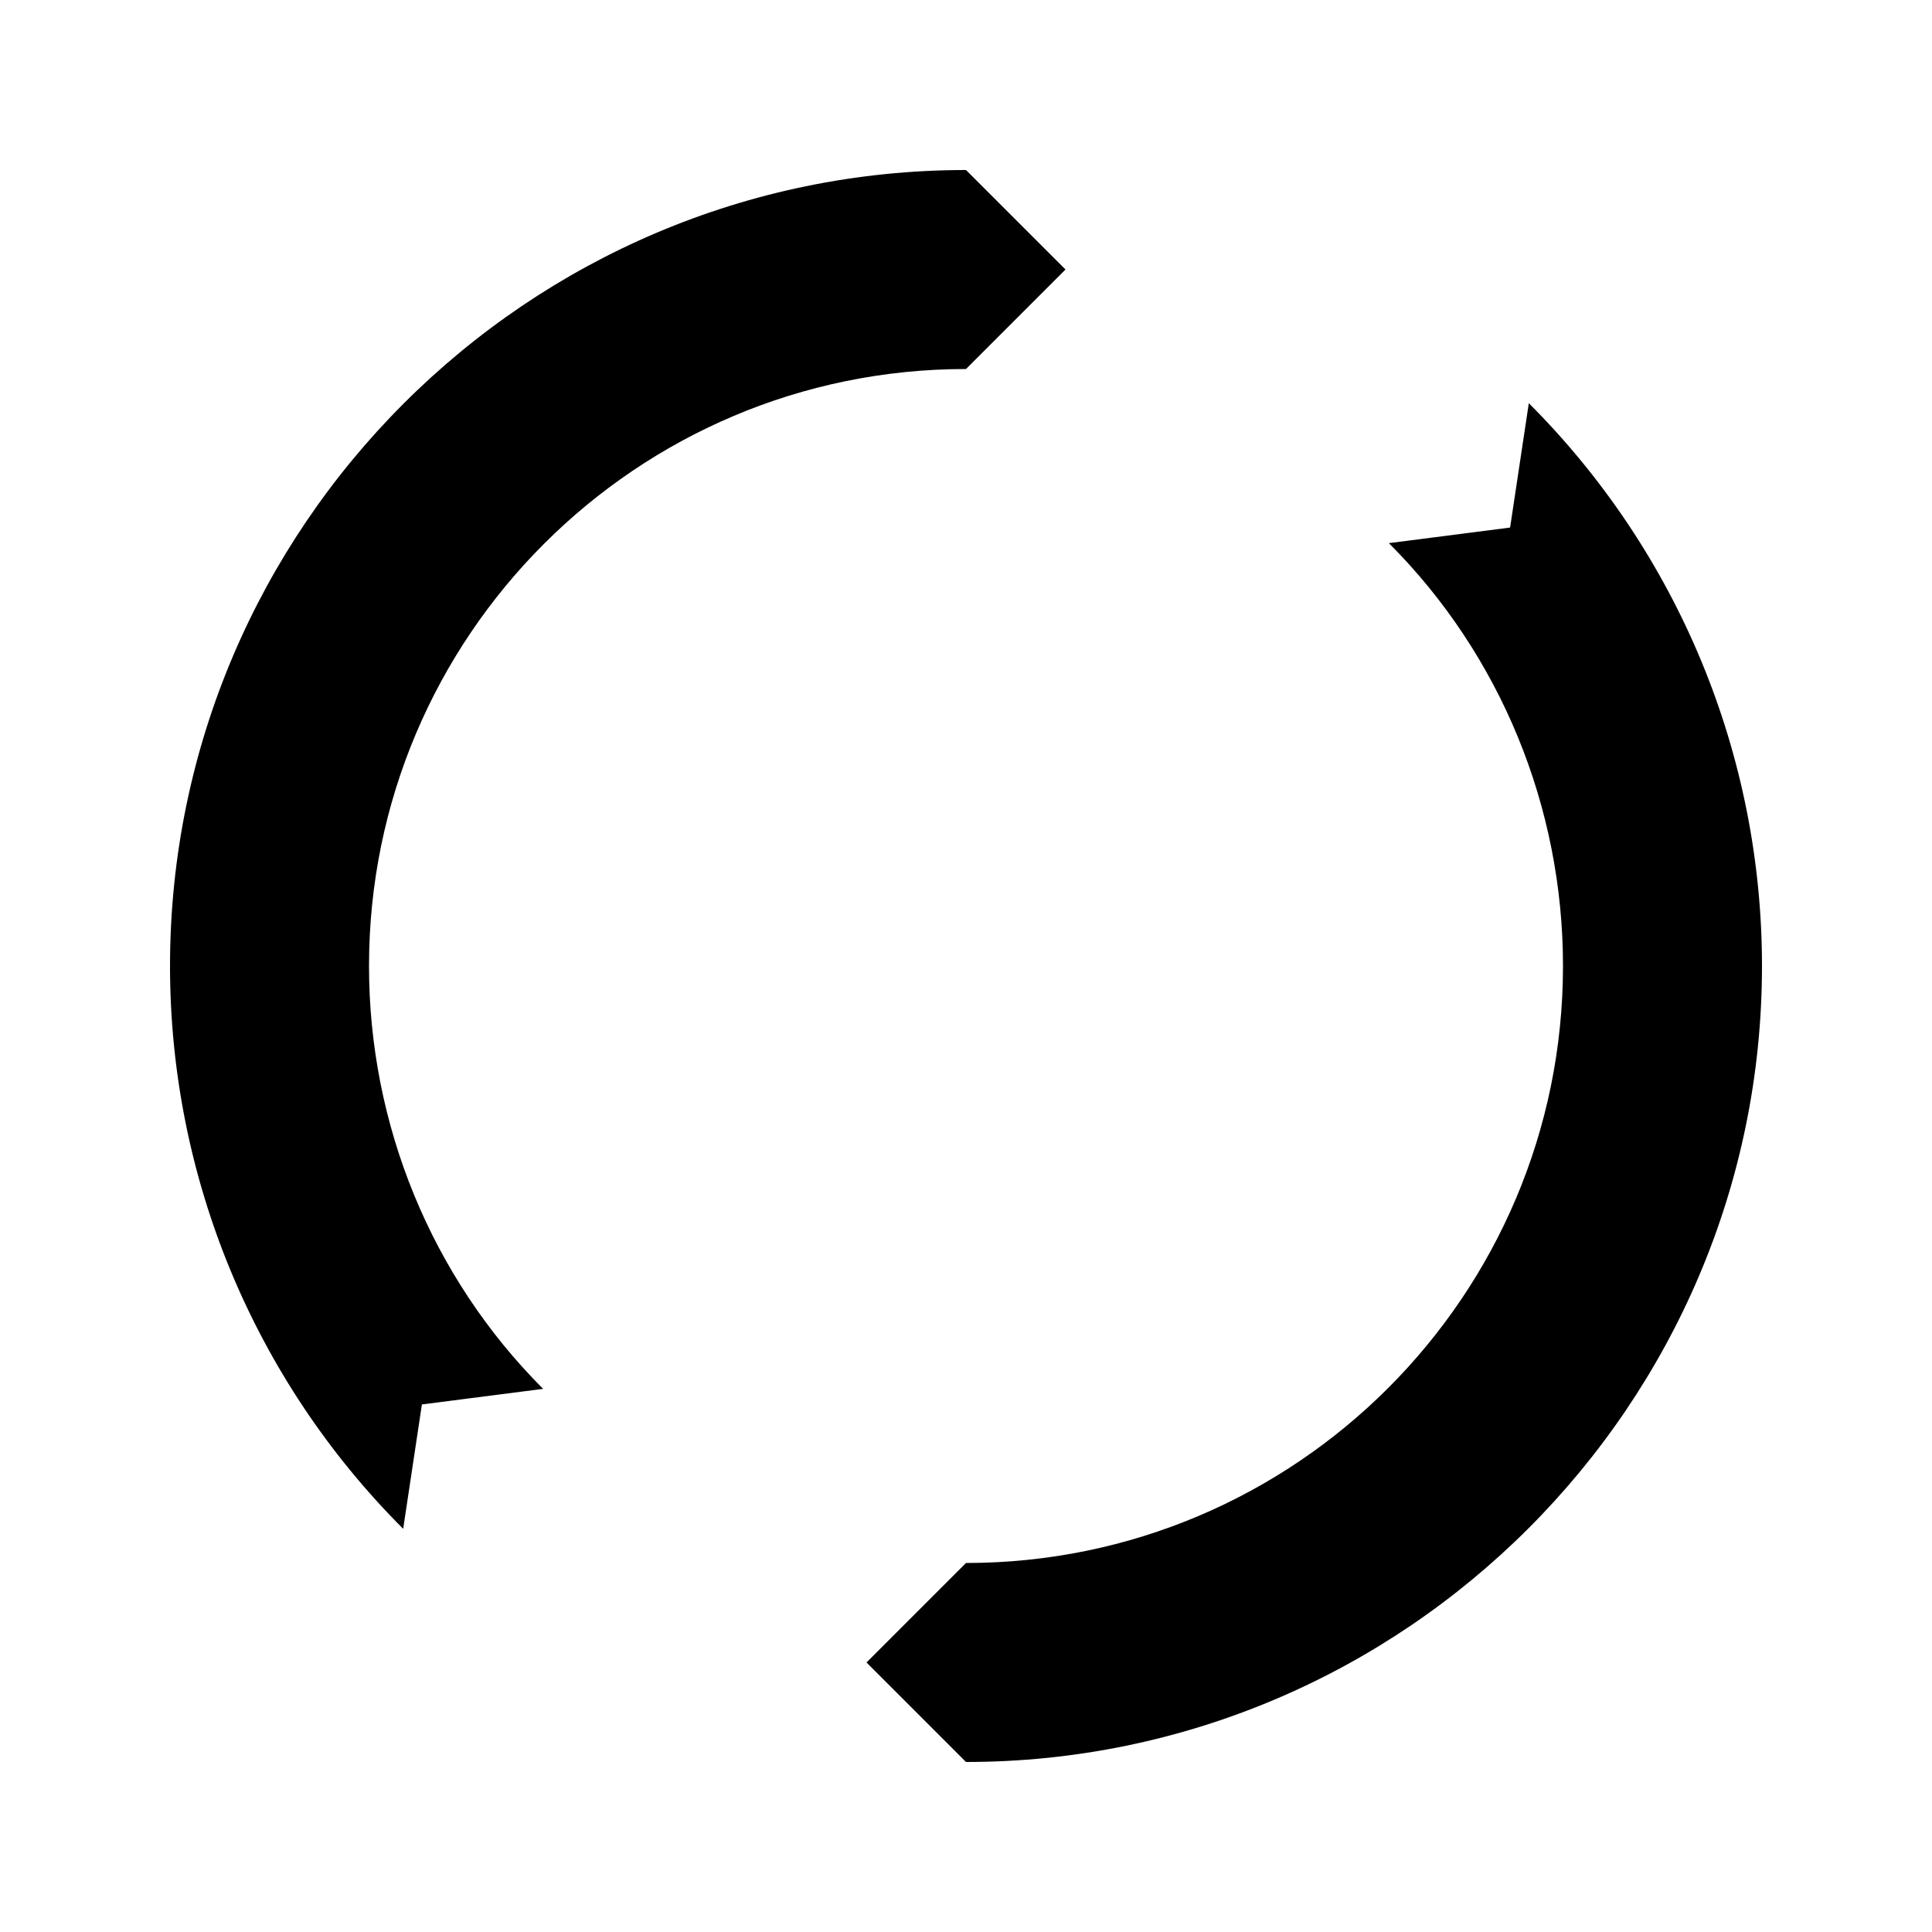
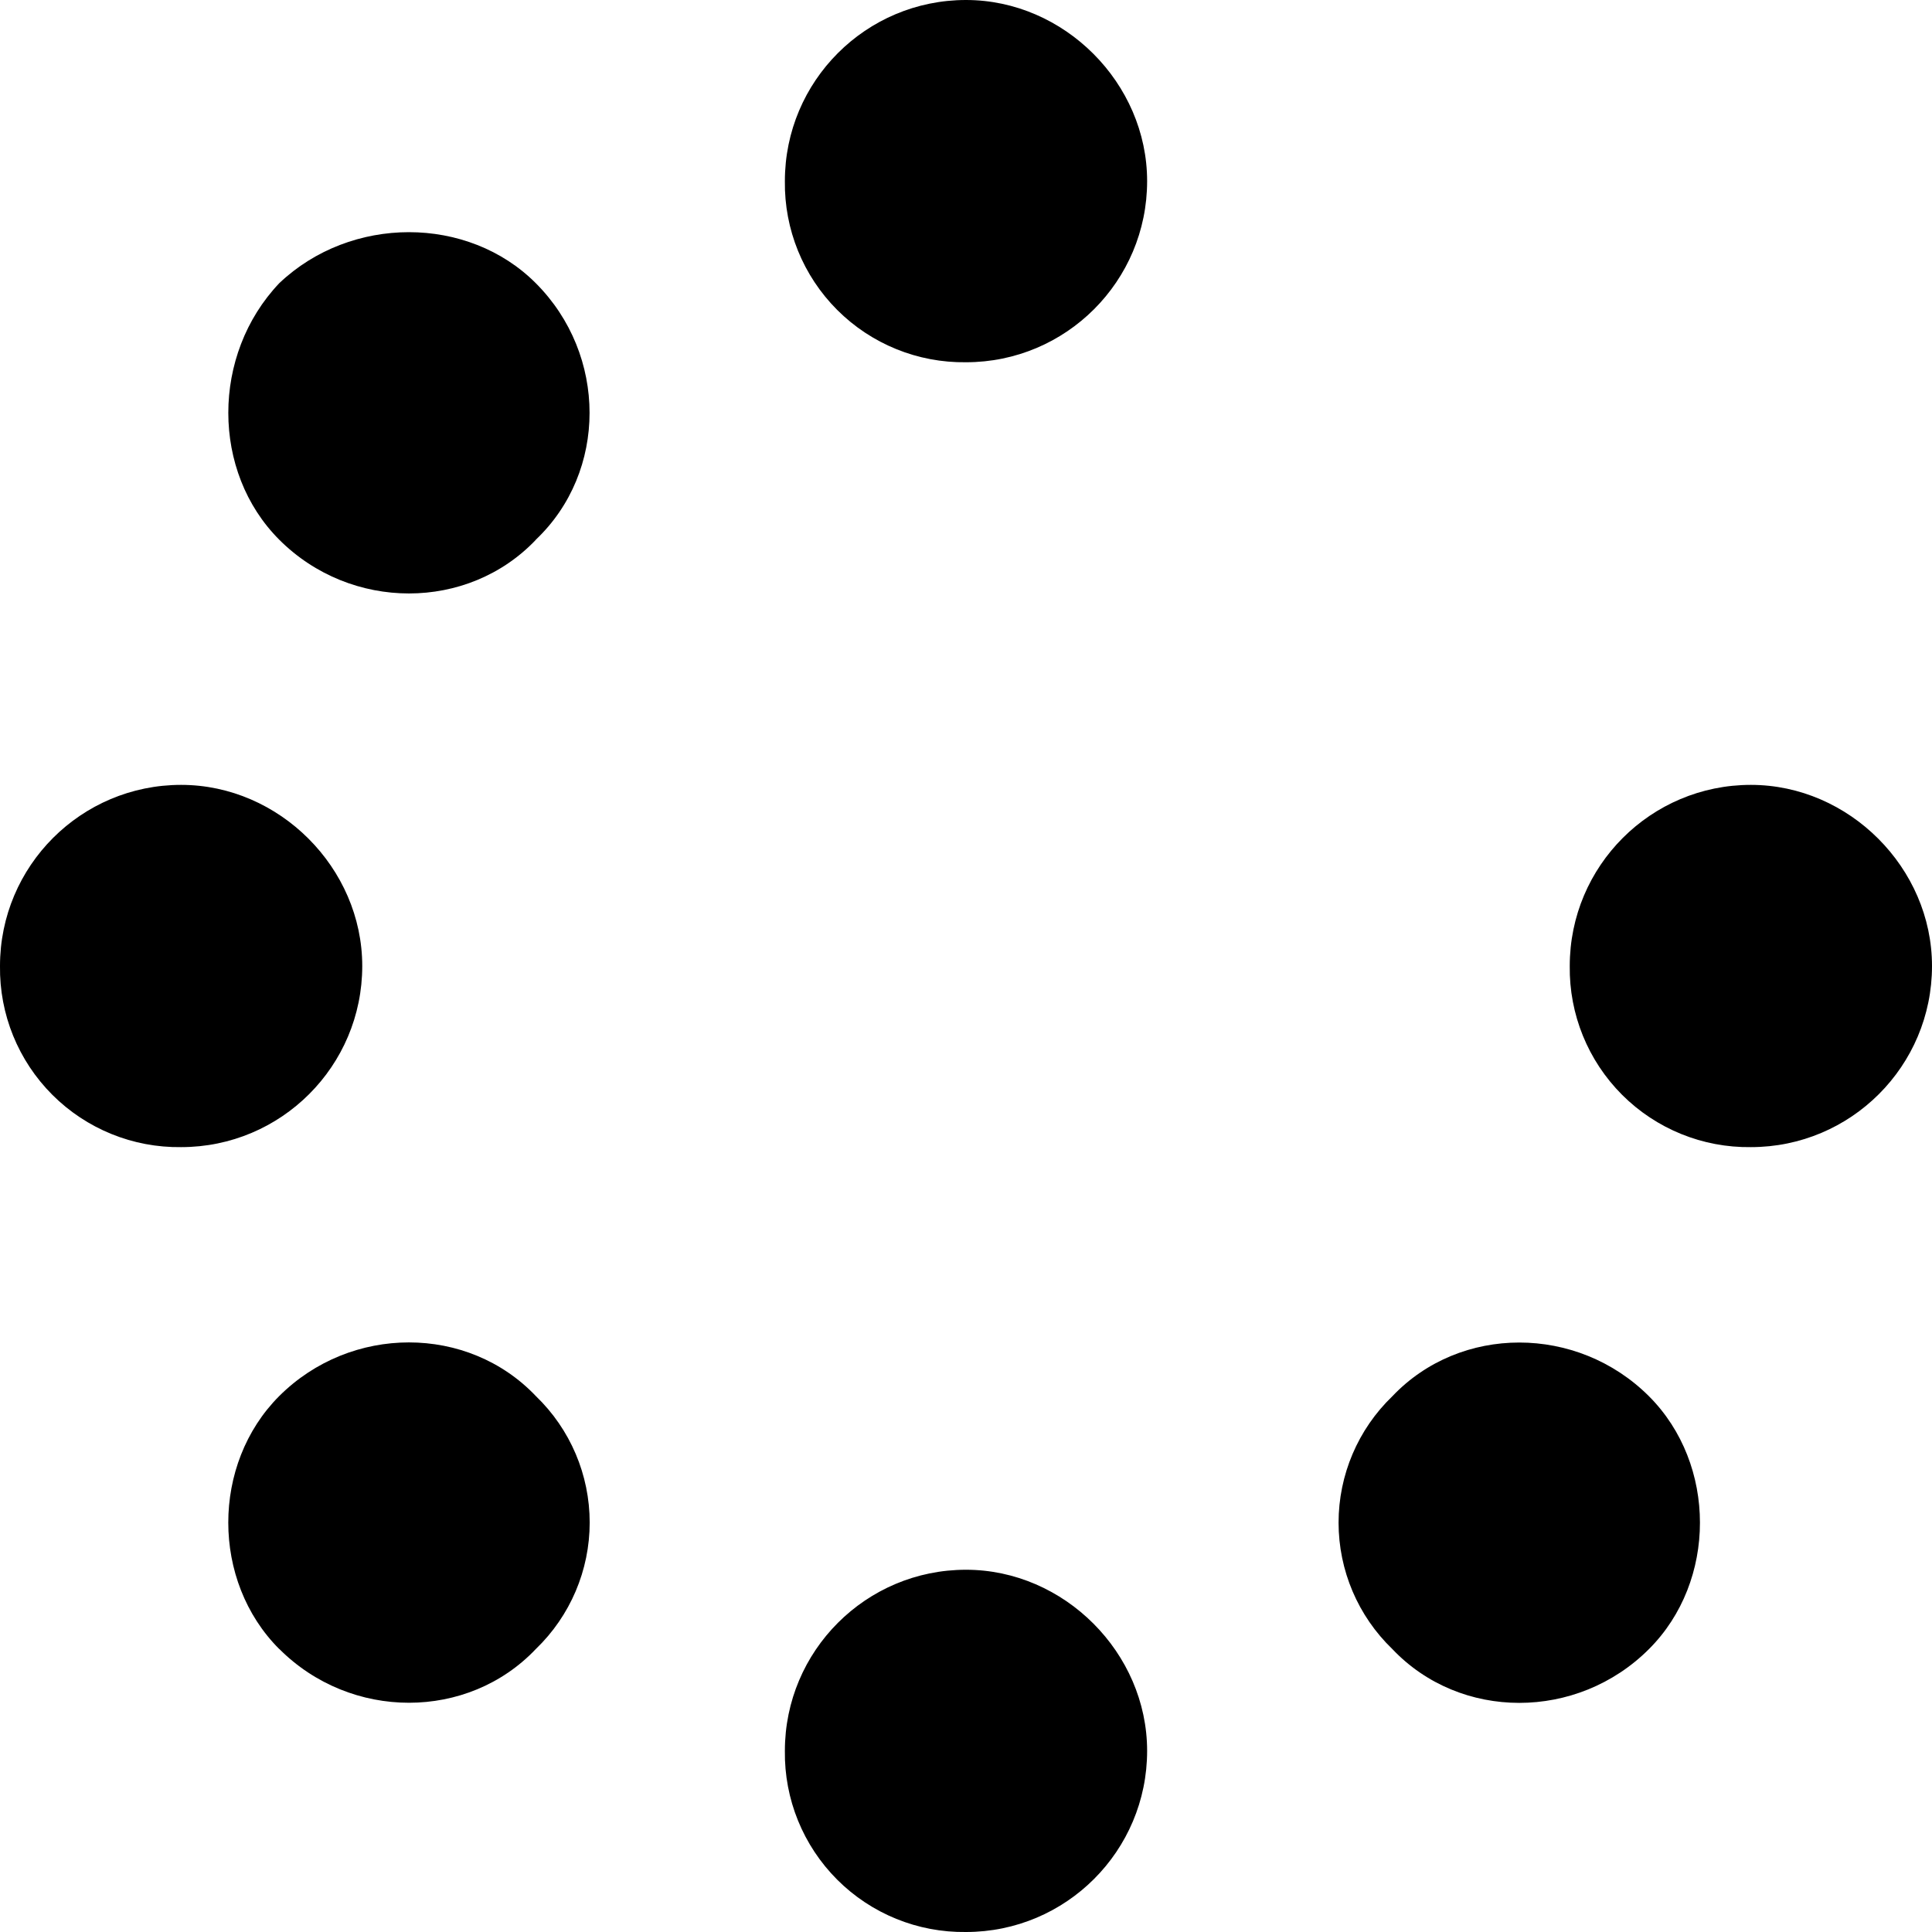
<svg xmlns="http://www.w3.org/2000/svg" id="icon-spinner" viewBox="0 0 16 16">
-   <path d="M3.339 12.661c-1.236-1.236-1.931-2.91-1.931-4.661 0-3.631 2.961-6.592 6.592-6.592l0.824 0.824-0.824 0.824c-2.729 0-4.944 2.214-4.944 4.944 0 1.313 0.515 2.575 1.442 3.502l-1.004 0.129zM8 14.592l-0.824-0.824 0.824-0.824c2.729 0 4.944-2.214 4.944-4.944 0-1.313-0.515-2.575-1.442-3.502l1.004-0.129 0.155-1.030c1.236 1.236 1.931 2.91 1.931 4.661 0 3.631-2.961 6.592-6.592 6.592z" />
+   <path d="M9.5 1.5A1.5 1.5 0 0 1 8 3a1.48 1.48 0 0 1-1.5-1.5A1.5 1.5 0 0 1 8 0c.813 0 1.5.688 1.5 1.5Zm0 13A1.5 1.5 0 0 1 8 16a1.48 1.48 0 0 1-1.5-1.5A1.5 1.5 0 0 1 8 13c.813 0 1.5.688 1.5 1.5ZM0 8a1.5 1.5 0 0 1 1.5-1.5C2.313 6.5 3 7.188 3 8a1.5 1.5 0 0 1-1.5 1.5A1.48 1.48 0 0 1 0 8Zm16 0a1.5 1.5 0 0 1-1.5 1.5A1.48 1.48 0 0 1 13 8a1.5 1.5 0 0 1 1.5-1.5c.813 0 1.5.688 1.5 1.5ZM2.312 13.656c-.562-.562-.562-1.531 0-2.094.594-.593 1.563-.593 2.126 0a1.453 1.453 0 0 1 0 2.094c-.563.594-1.532.594-2.125 0ZM4.438 4.47c-.563.593-1.532.593-2.125 0-.563-.563-.563-1.532 0-2.125.593-.563 1.562-.563 2.124 0 .594.594.594 1.562 0 2.125Zm7.093 7.093c.563-.593 1.531-.593 2.125 0 .563.563.563 1.532 0 2.094-.594.594-1.562.594-2.125 0a1.453 1.453 0 0 1 0-2.094Z" />
</svg>
